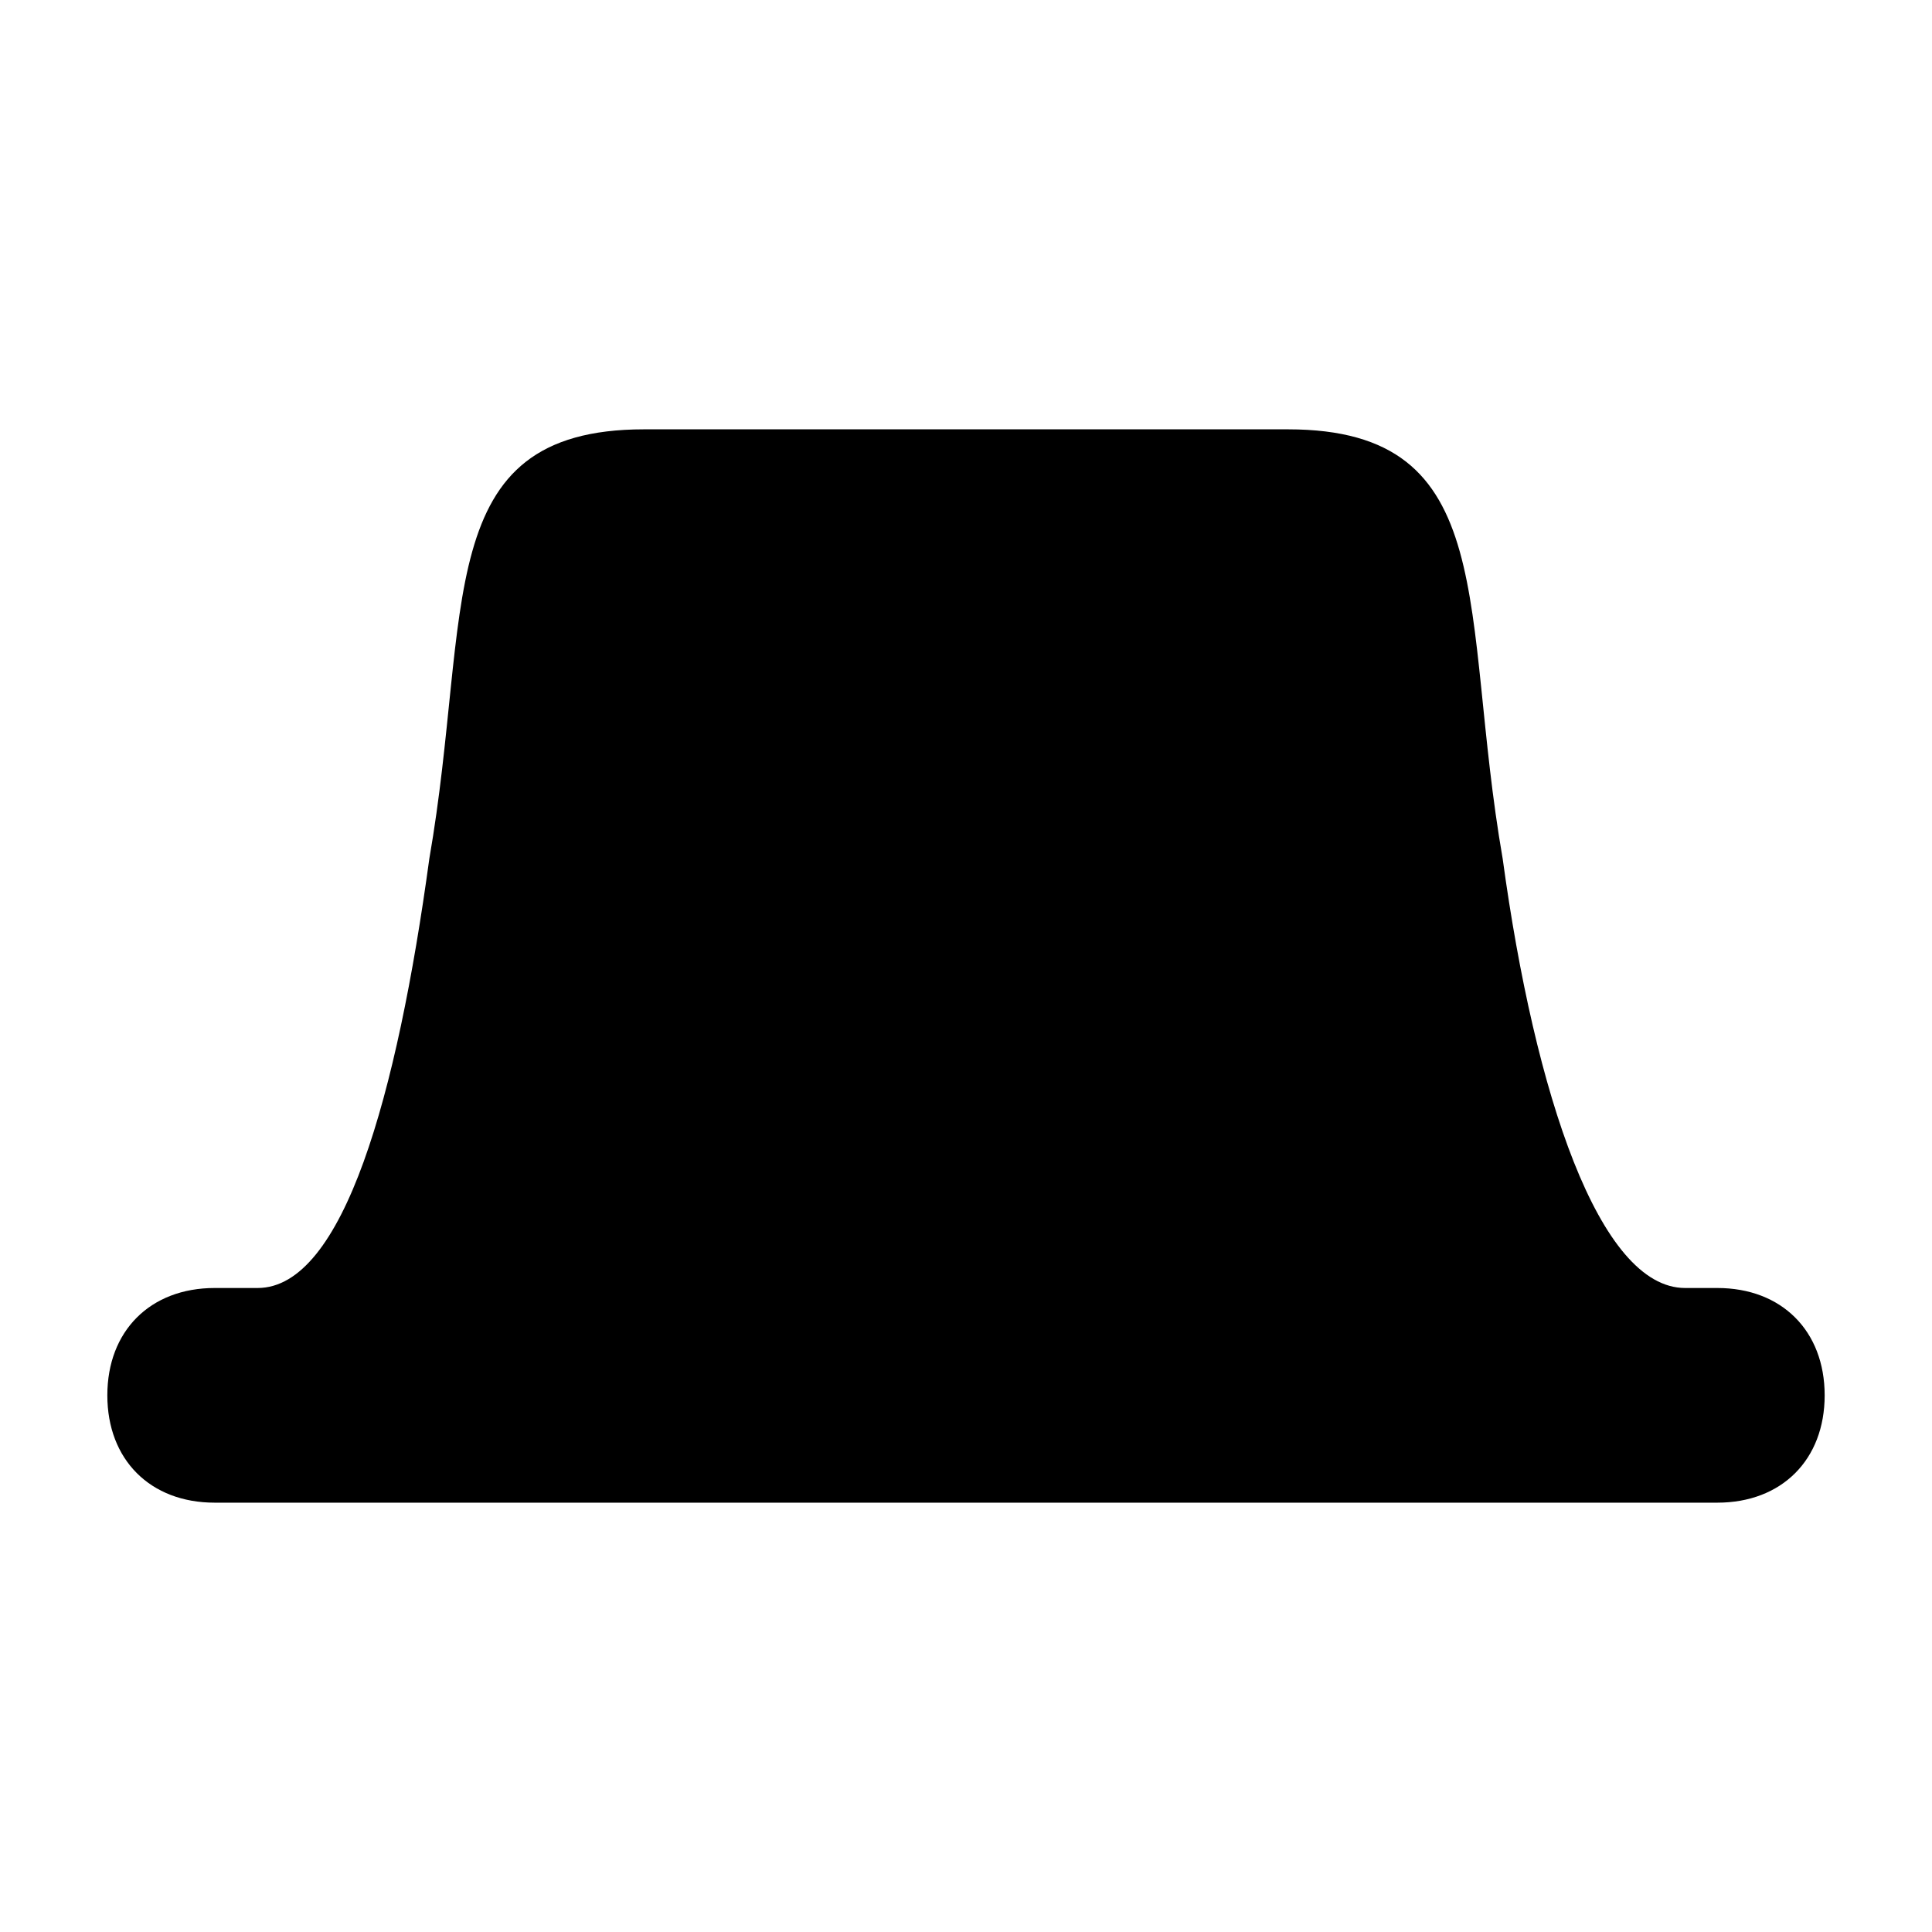
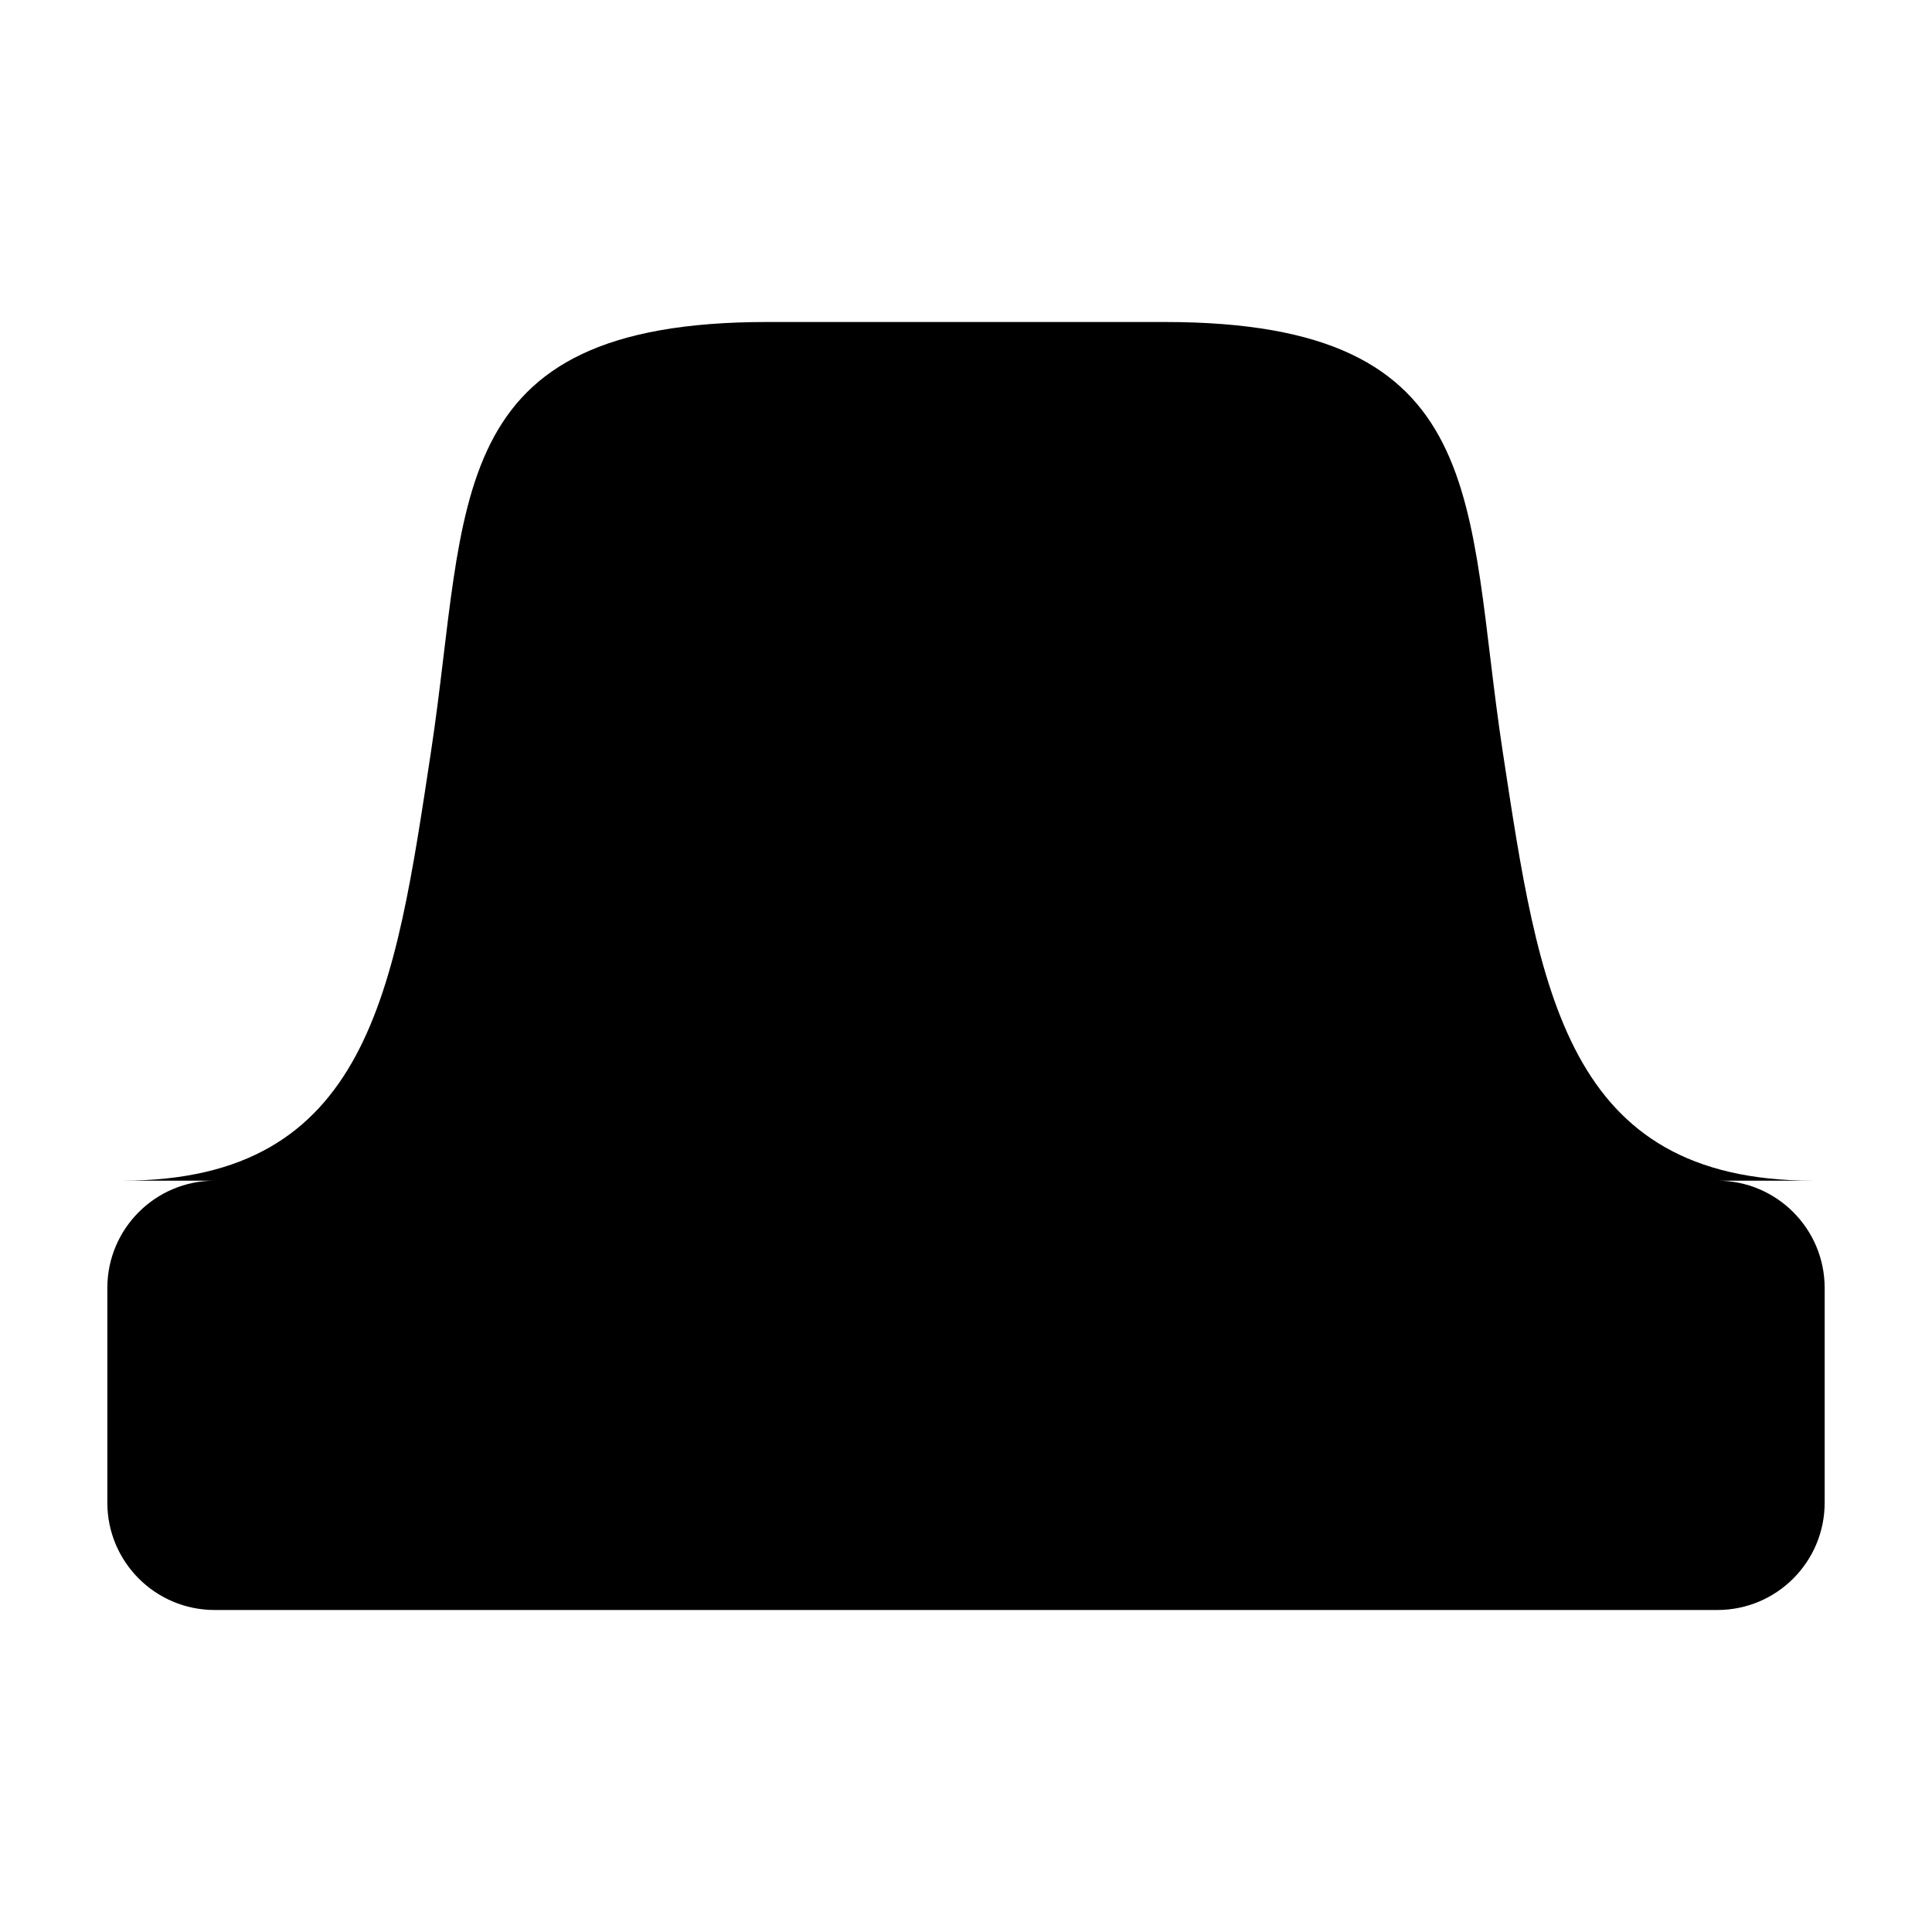
<svg xmlns="http://www.w3.org/2000/svg" width="18" height="18" viewBox="0 0 18 18">
-   <path d="M16,12c0.4,0-0.4,0-0.3,0 c-0.8,0-1.4-1.8-1.7-4c-0.4-2.3,0-4-2-4C9.8,4,8.2,4,6,4C4,4,4.4,5.7,4,8c-0.3,2.2-0.8,4-1.6,4c0.2,0-0.8,0-0.4,0c-0.6,0-1,0.4-1,1 c0,0.6,0.4,1,1,1h14c0.6,0,1-0.4,1-1C17,12.4,16.6,12,16,12z" />
+   <path d="M17,12v2a1,1,0,0,1-1,1H2a1,1,0,0,1-1-1V12a1,1,0,0,1,1-1H1.142c2.3,0,2.536-1.773,2.874-4,0.351-2.316.083-4,3.13-4h3.707C13.917,3,13.647,4.684,14,7c0.34,2.228.582,4,2.89,4H16A1,1,0,0,1,17,12Z" />
</svg>
